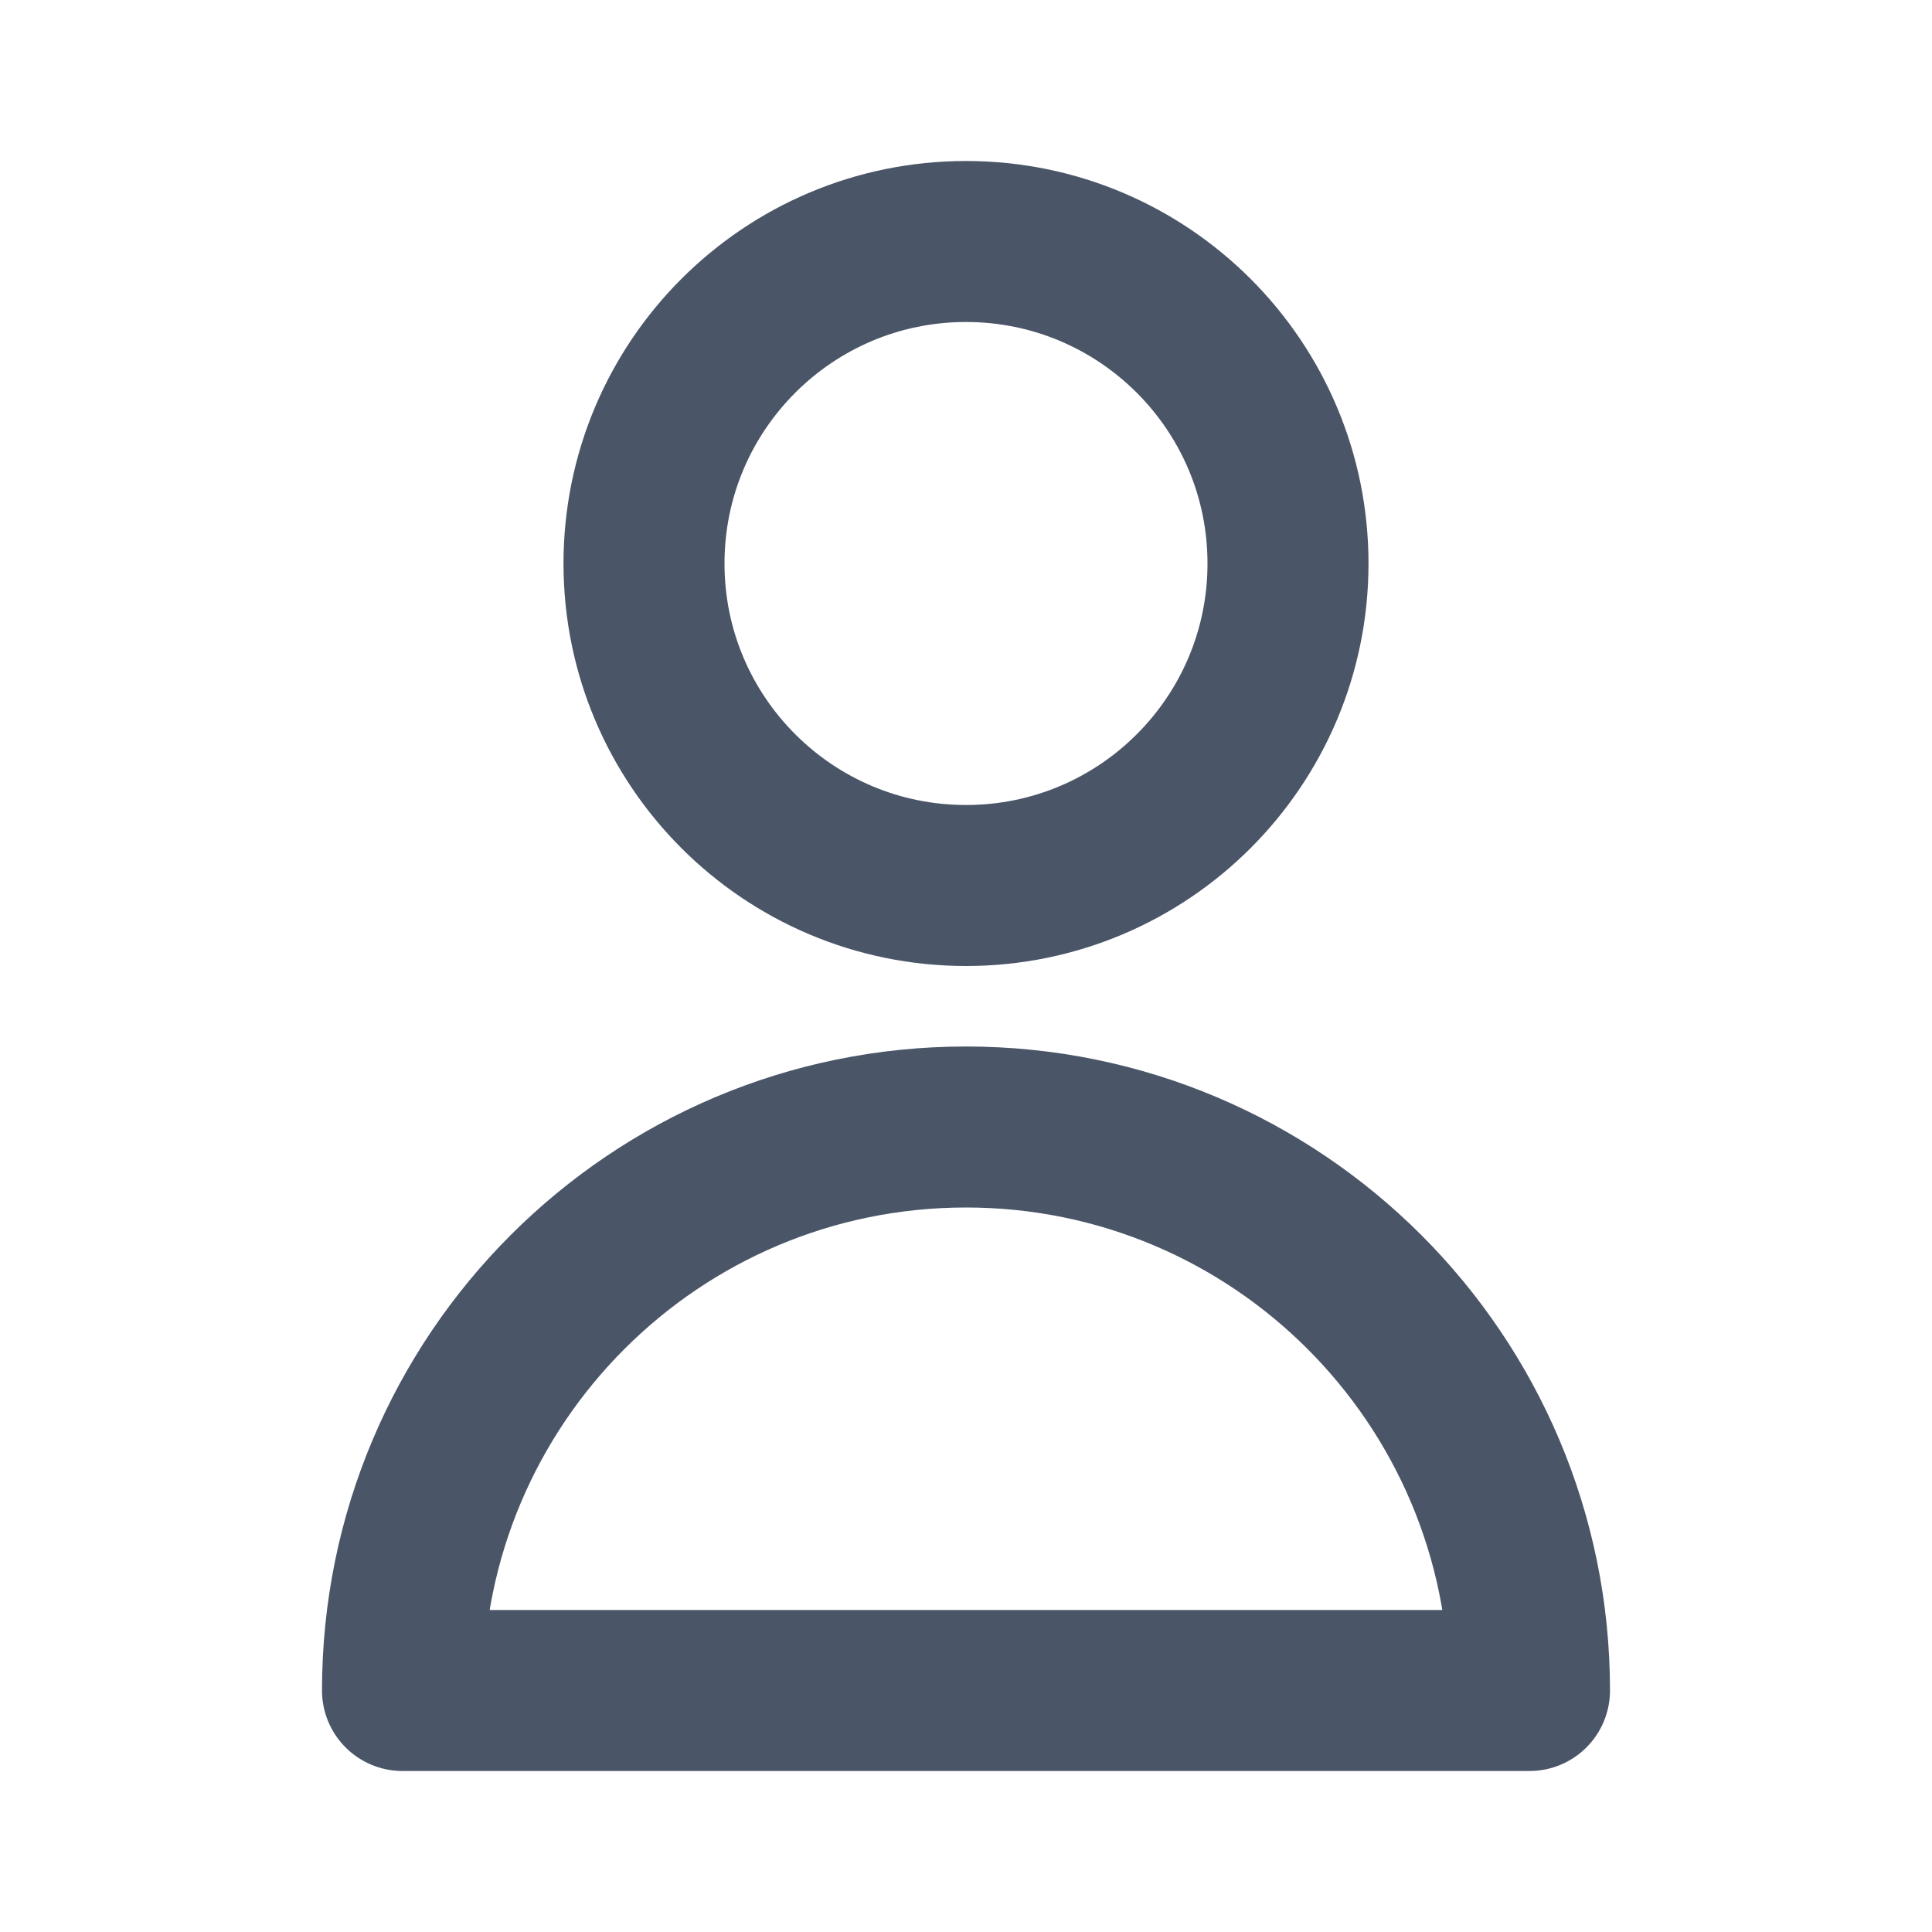
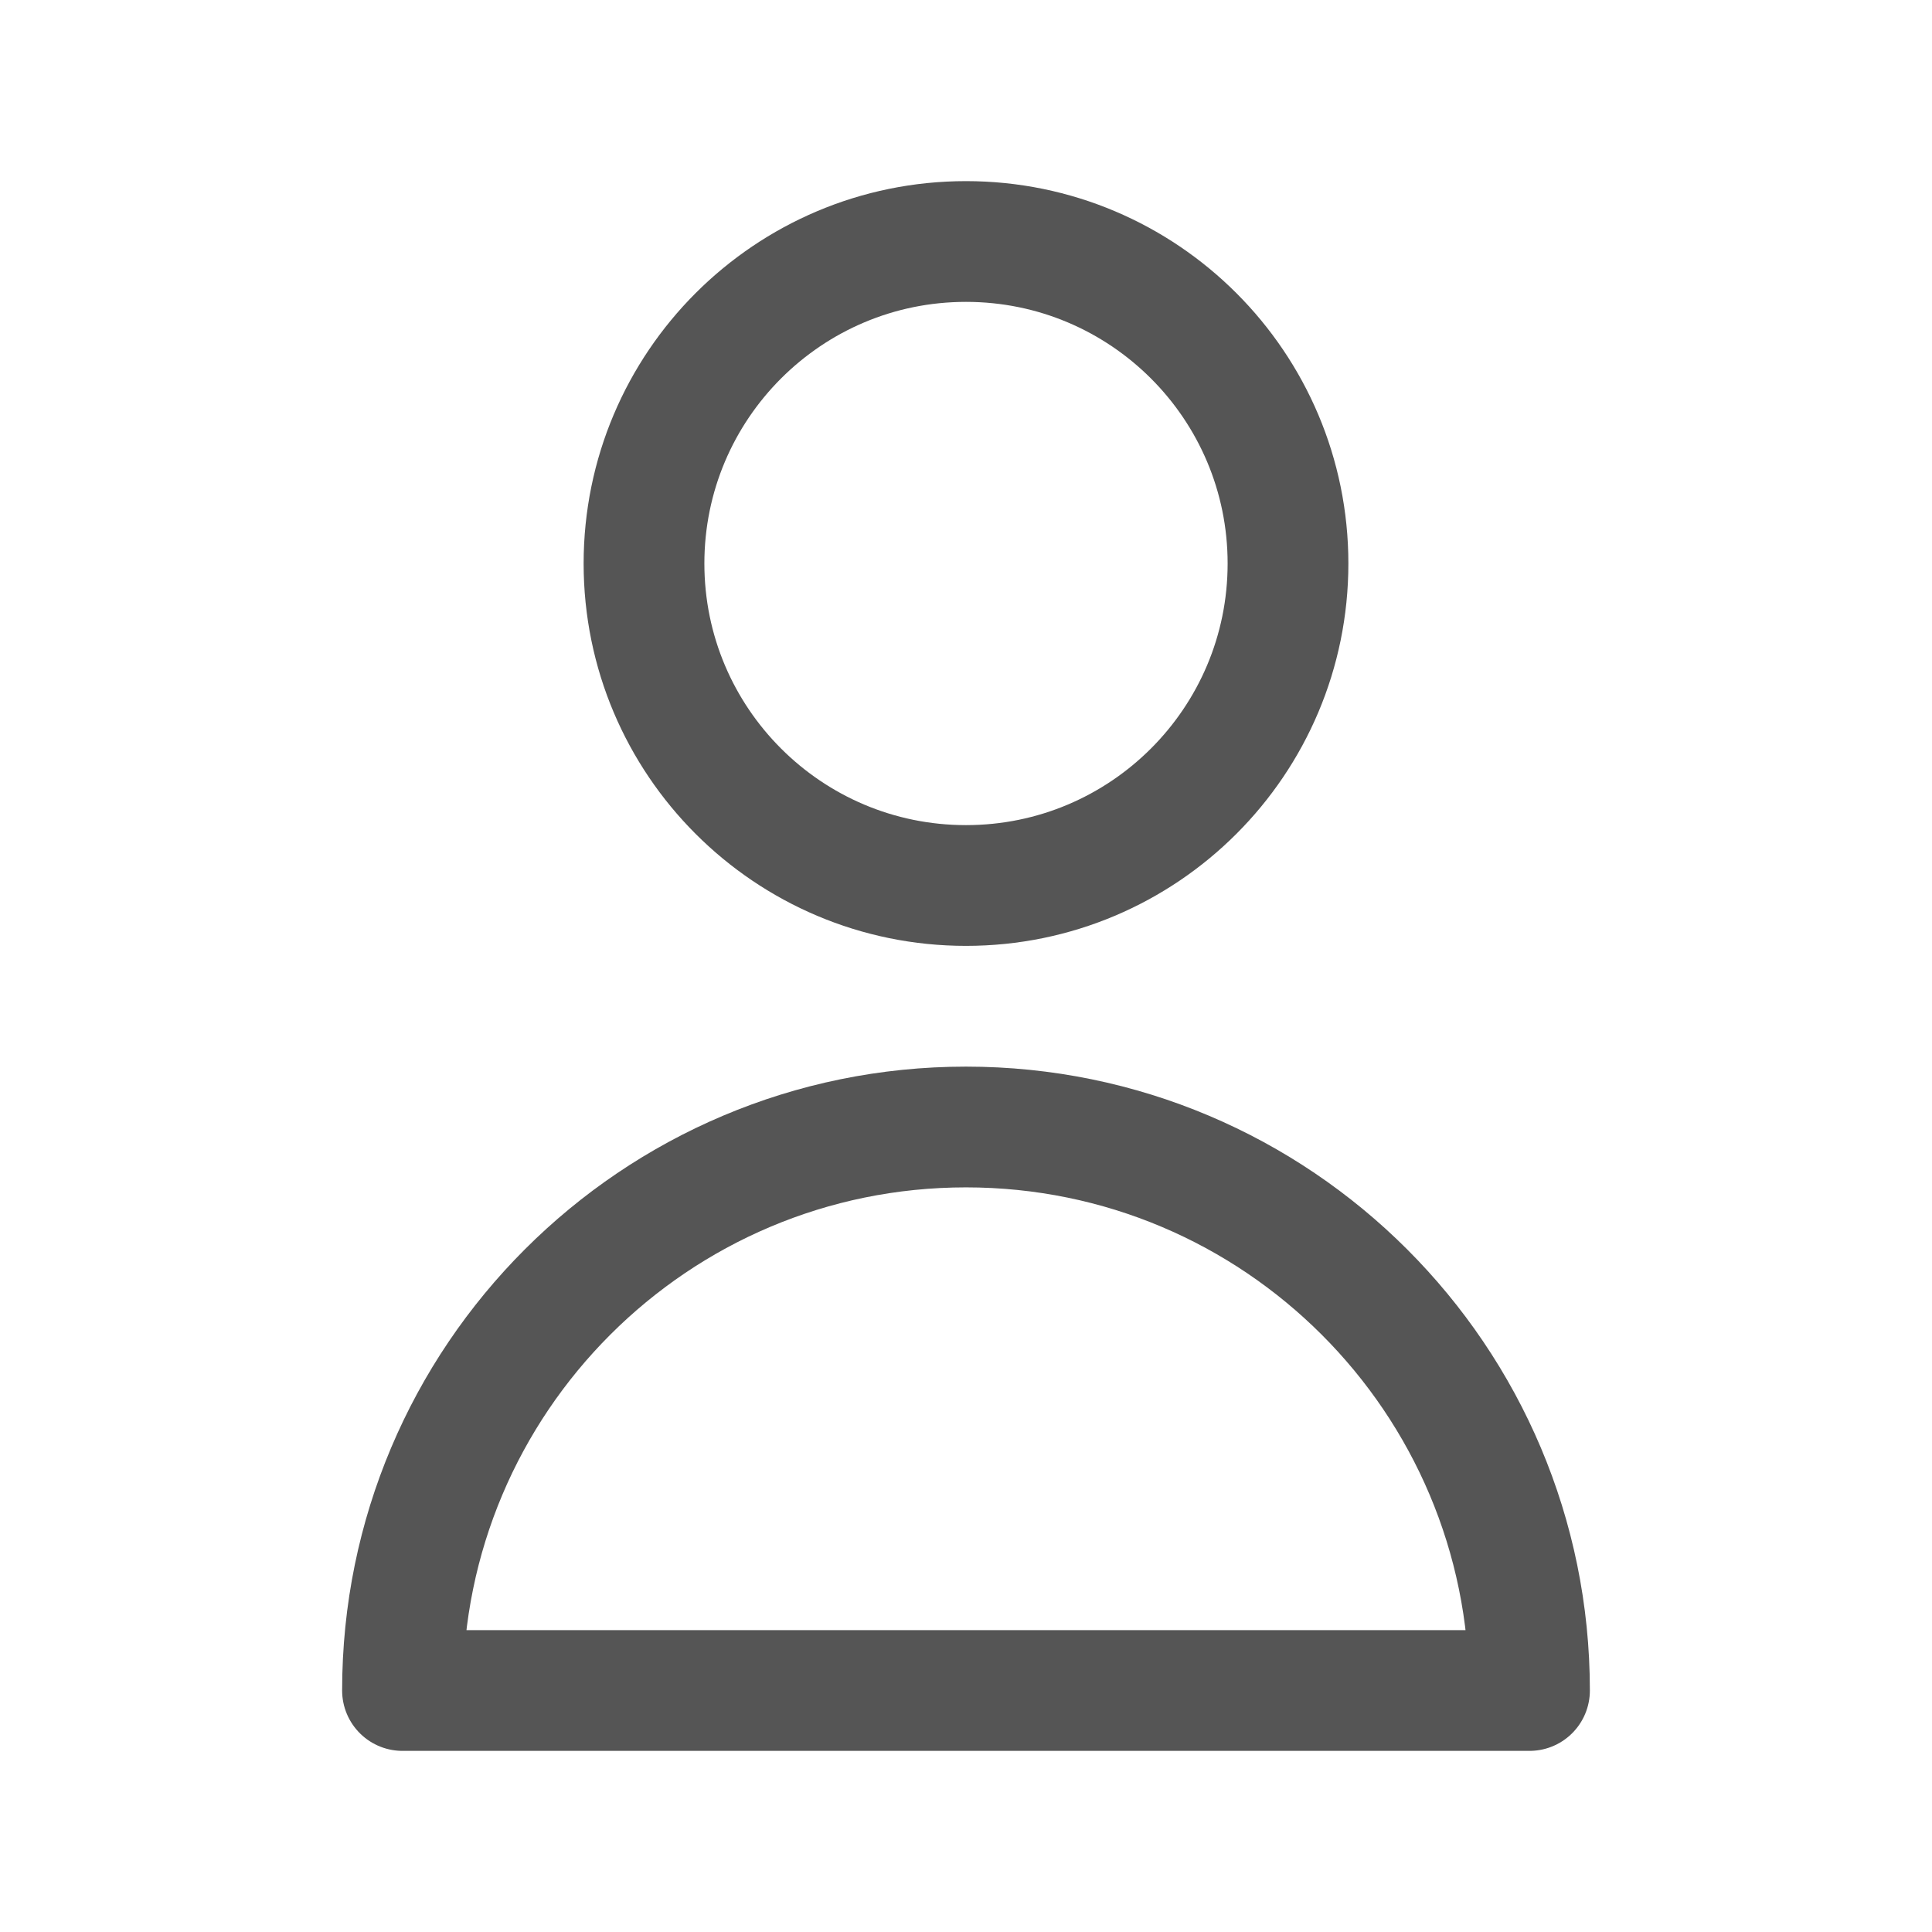
<svg xmlns="http://www.w3.org/2000/svg" width="24" height="24" viewBox="0 0 24 24" fill="none">
-   <path d="M16 7C16 9.209 14.209 11 12 11C9.791 11 8 9.209 8 7C8 4.791 9.791 3 12 3C14.209 3 16 4.791 16 7Z" stroke="#4A5568" stroke-width="2" stroke-linecap="round" stroke-linejoin="round" />
-   <path d="M12 14C8.134 14 5 17.134 5 21H19C19 17.134 15.866 14 12 14Z" stroke="#4A5568" stroke-width="2" stroke-linecap="round" stroke-linejoin="round" />
+   <path d="M16 7C16 9.209 14.209 11 12 11C9.791 11 8 9.209 8 7C8 4.791 9.791 3 12 3C14.209 3 16 4.791 16 7Z" stroke="#555555" stroke-width="1.5" stroke-linecap="round" stroke-linejoin="round" />
+   <path d="M12 14C8.134 14 5 17.134 5 21H19C19 17.134 15.866 14 12 14Z" stroke="#555555" stroke-width="1.5" stroke-linecap="round" stroke-linejoin="round" />
</svg>
